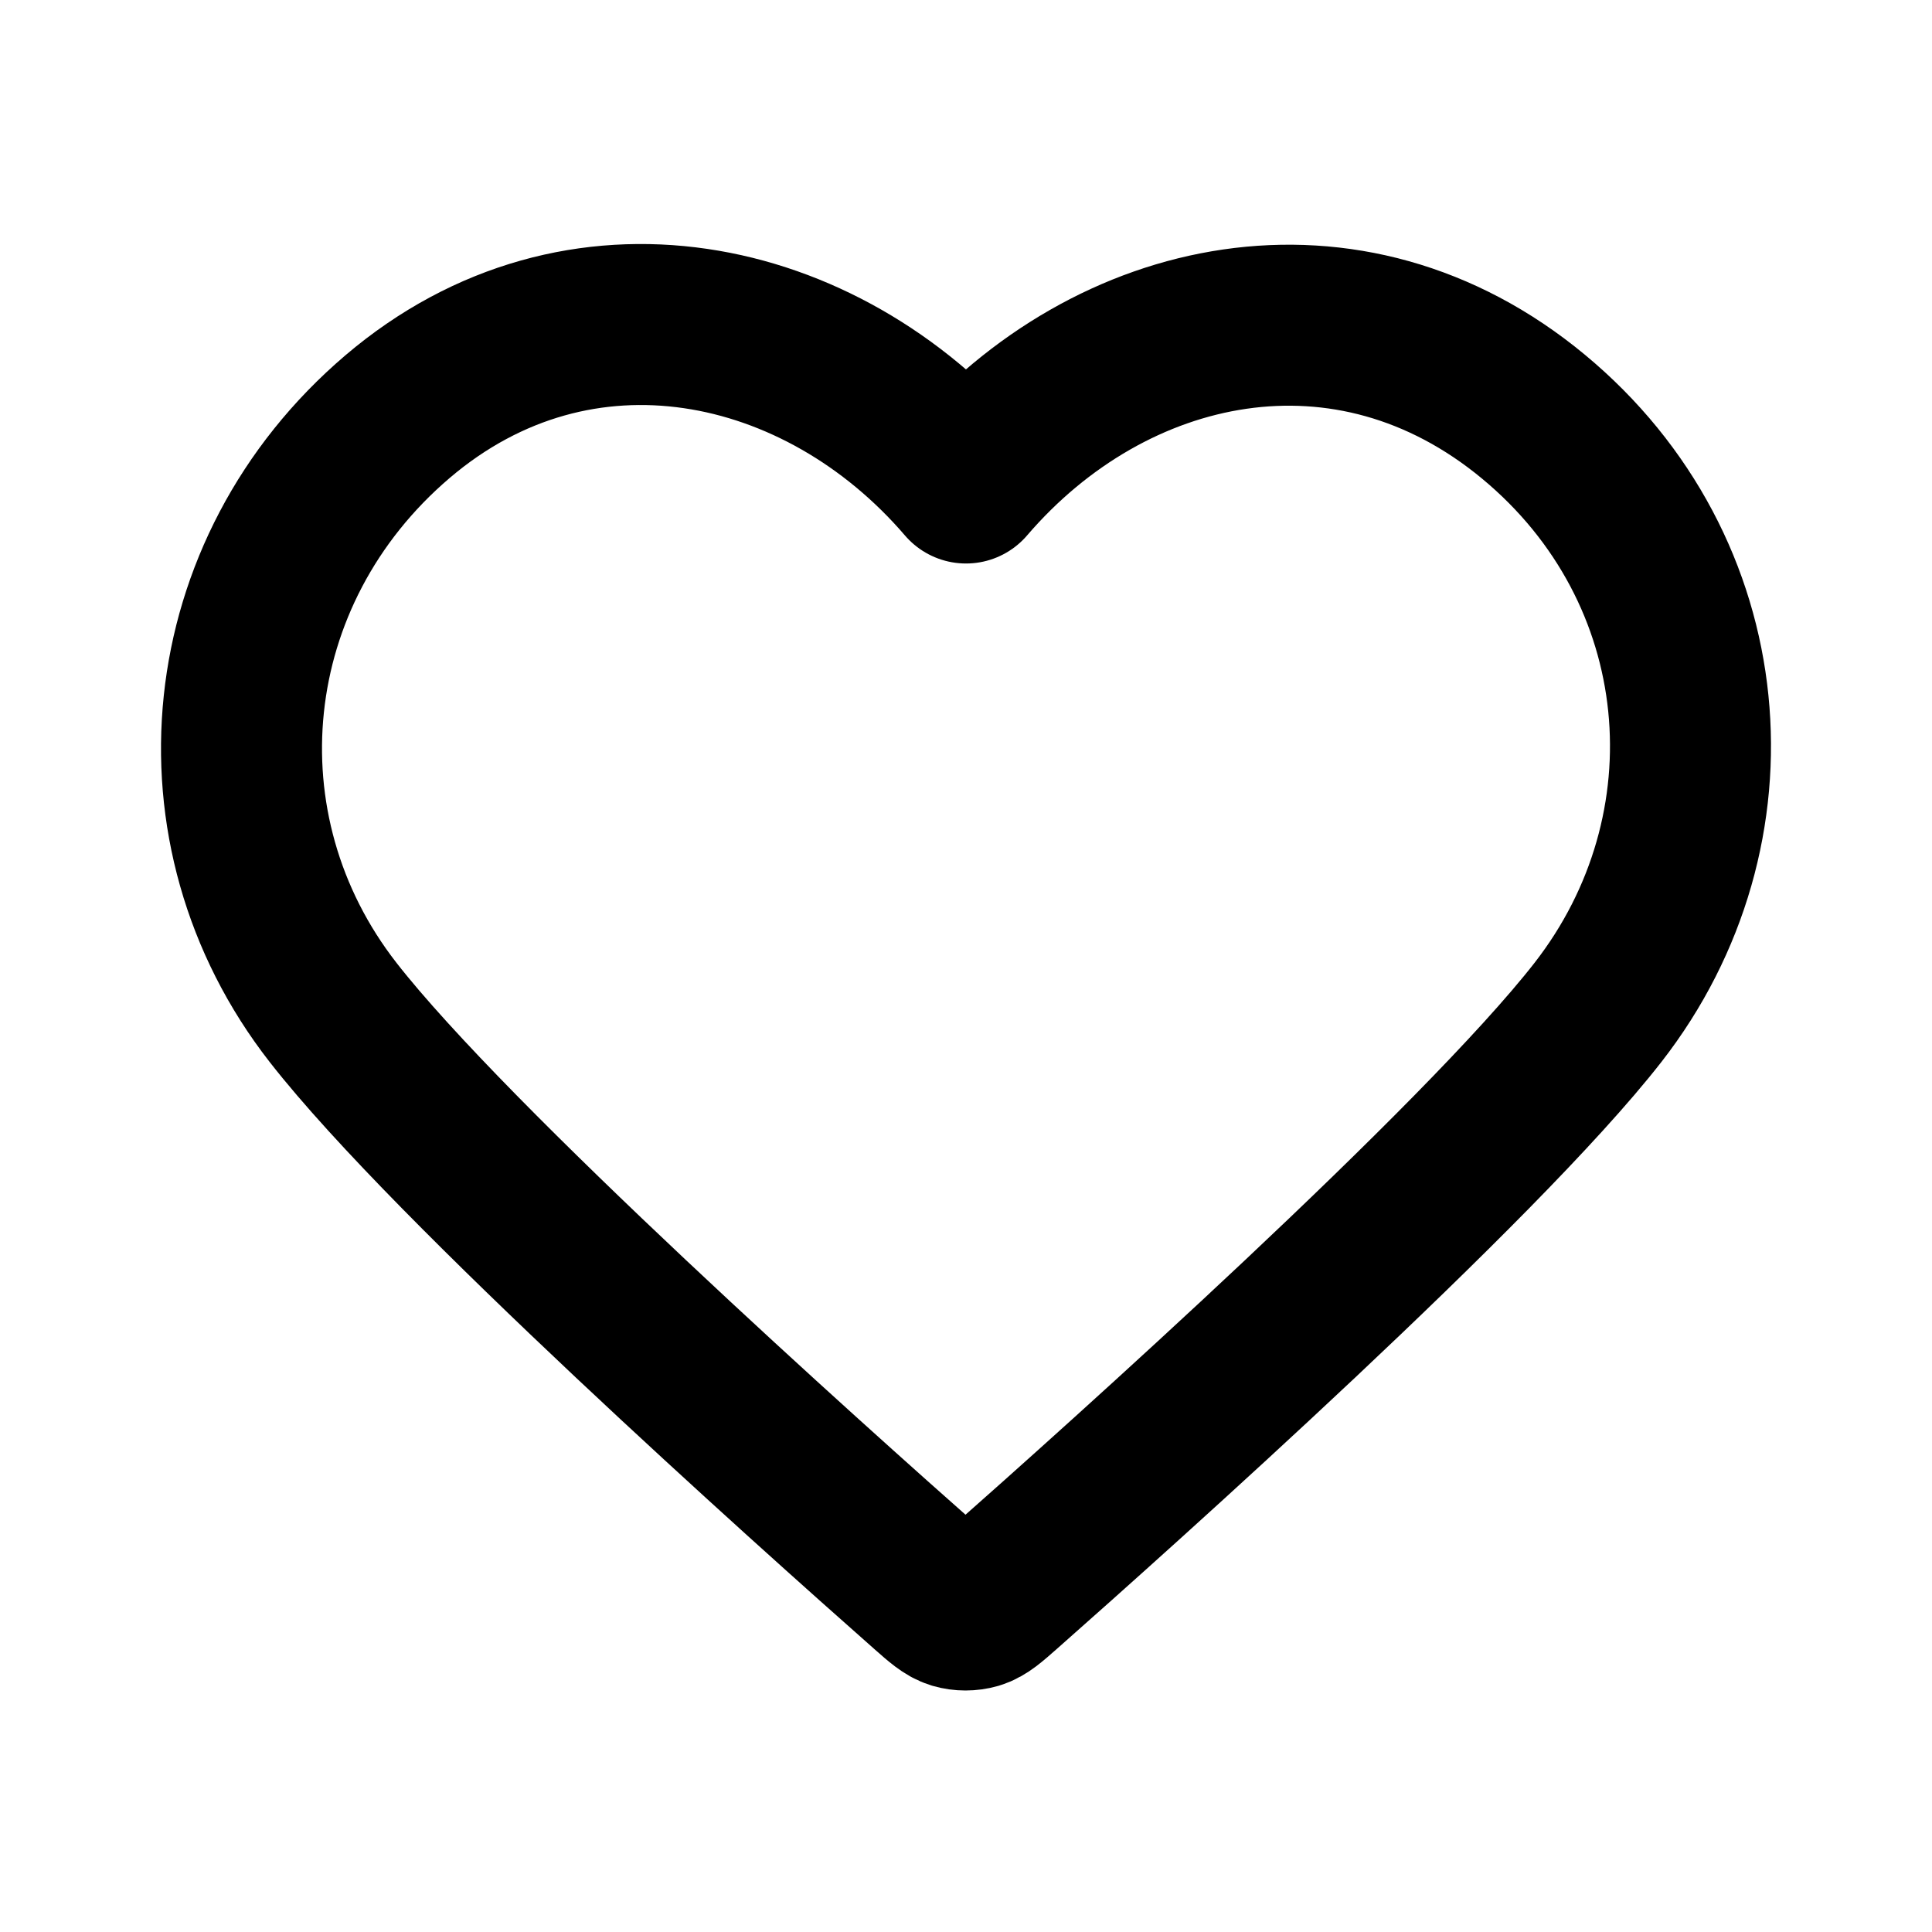
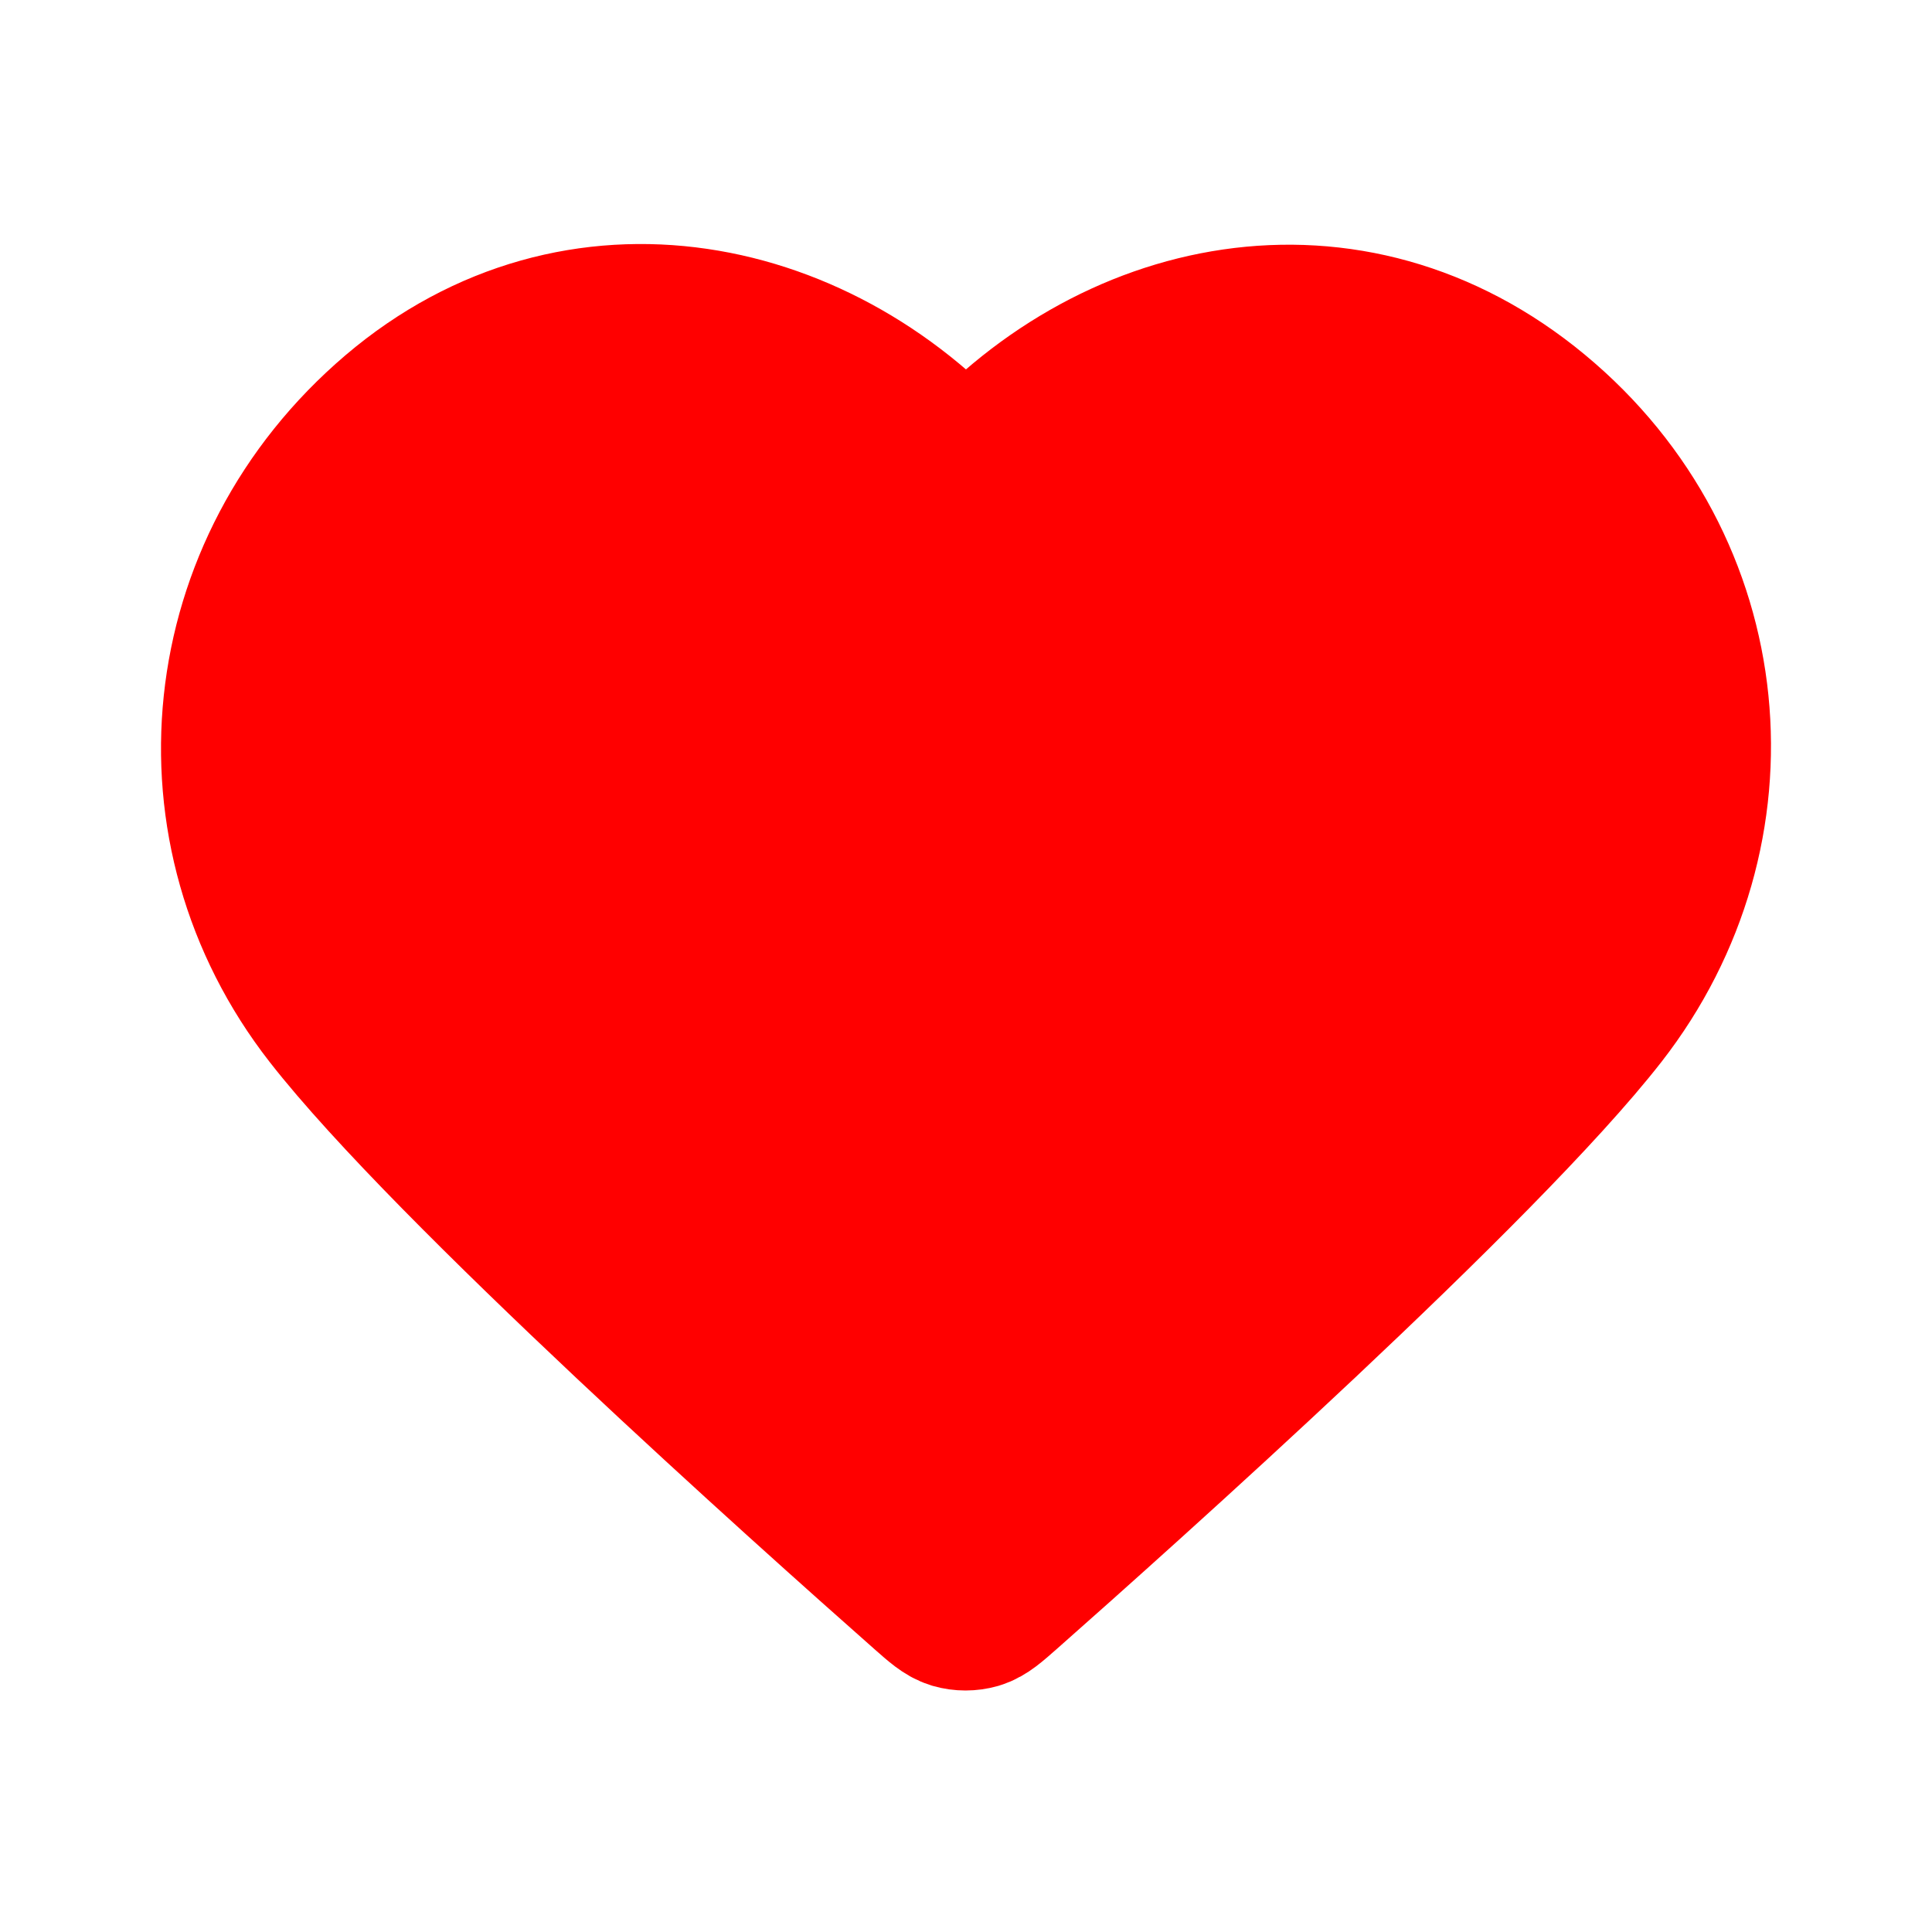
- <svg xmlns="http://www.w3.org/2000/svg" width="800px" height="800px" viewBox="0 0 24 24" fill="none">
-   <path fill-rule="evenodd" clip-rule="evenodd" d="M12 6C10.201 3.903 7.194 3.255 4.939 5.175C2.685 7.096 2.367 10.306 4.138 12.577C5.61 14.465 10.065 18.448 11.525 19.737C11.688 19.881 11.77 19.953 11.865 19.982C11.948 20.006 12.039 20.006 12.123 19.982C12.218 19.953 12.299 19.881 12.463 19.737C13.923 18.448 18.378 14.465 19.85 12.577C21.62 10.306 21.342 7.075 19.048 5.175C16.755 3.275 13.799 3.903 12 6Z" stroke="#000000" stroke-width="2" stroke-linecap="round" stroke-linejoin="round" />
+ <svg xmlns="http://www.w3.org/2000/svg" width="30px" height="30px" viewBox="0 0 24 24" fill="#FF0000">
+   <path fill-rule="evenodd" clip-rule="evenodd" d="M12 6C10.201 3.903 7.194 3.255 4.939 5.175C2.685 7.096 2.367 10.306 4.138 12.577C5.61 14.465 10.065 18.448 11.525 19.737C11.688 19.881 11.77 19.953 11.865 19.982C11.948 20.006 12.039 20.006 12.123 19.982C12.218 19.953 12.299 19.881 12.463 19.737C13.923 18.448 18.378 14.465 19.85 12.577C21.62 10.306 21.342 7.075 19.048 5.175C16.755 3.275 13.799 3.903 12 6Z" stroke="#FF0000" stroke-width="2" stroke-linecap="round" stroke-linejoin="round" />
</svg>
